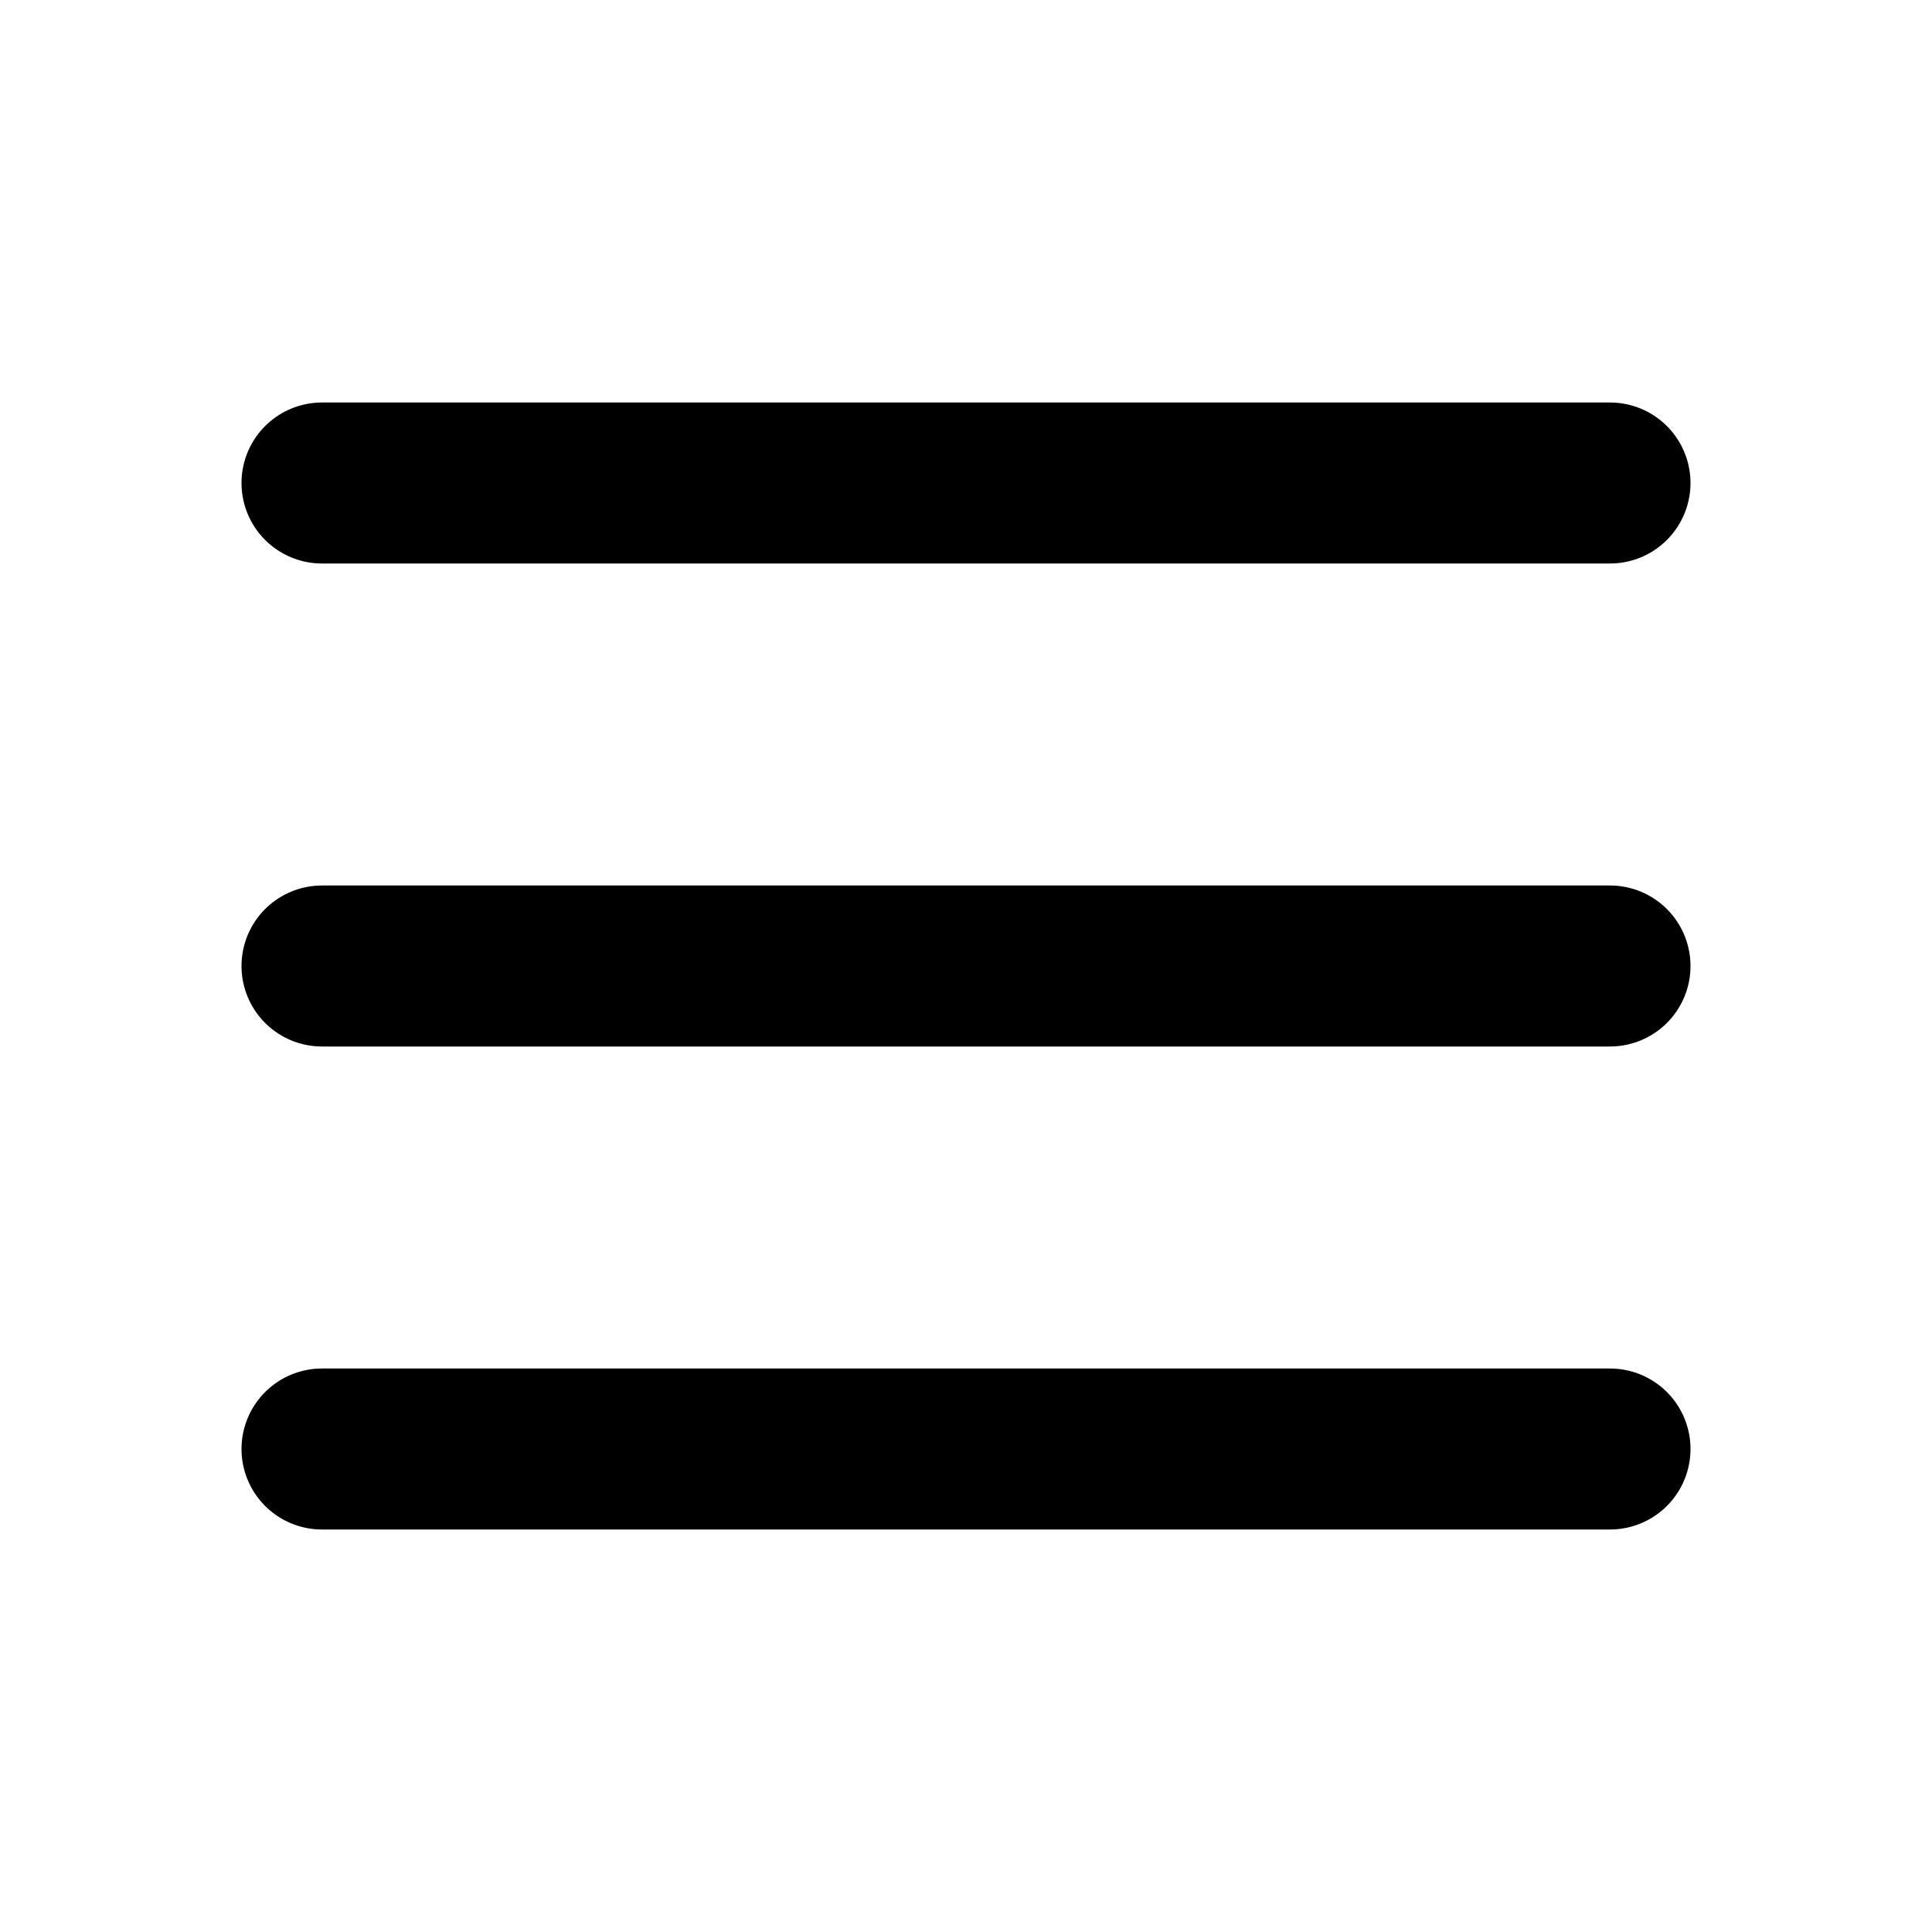
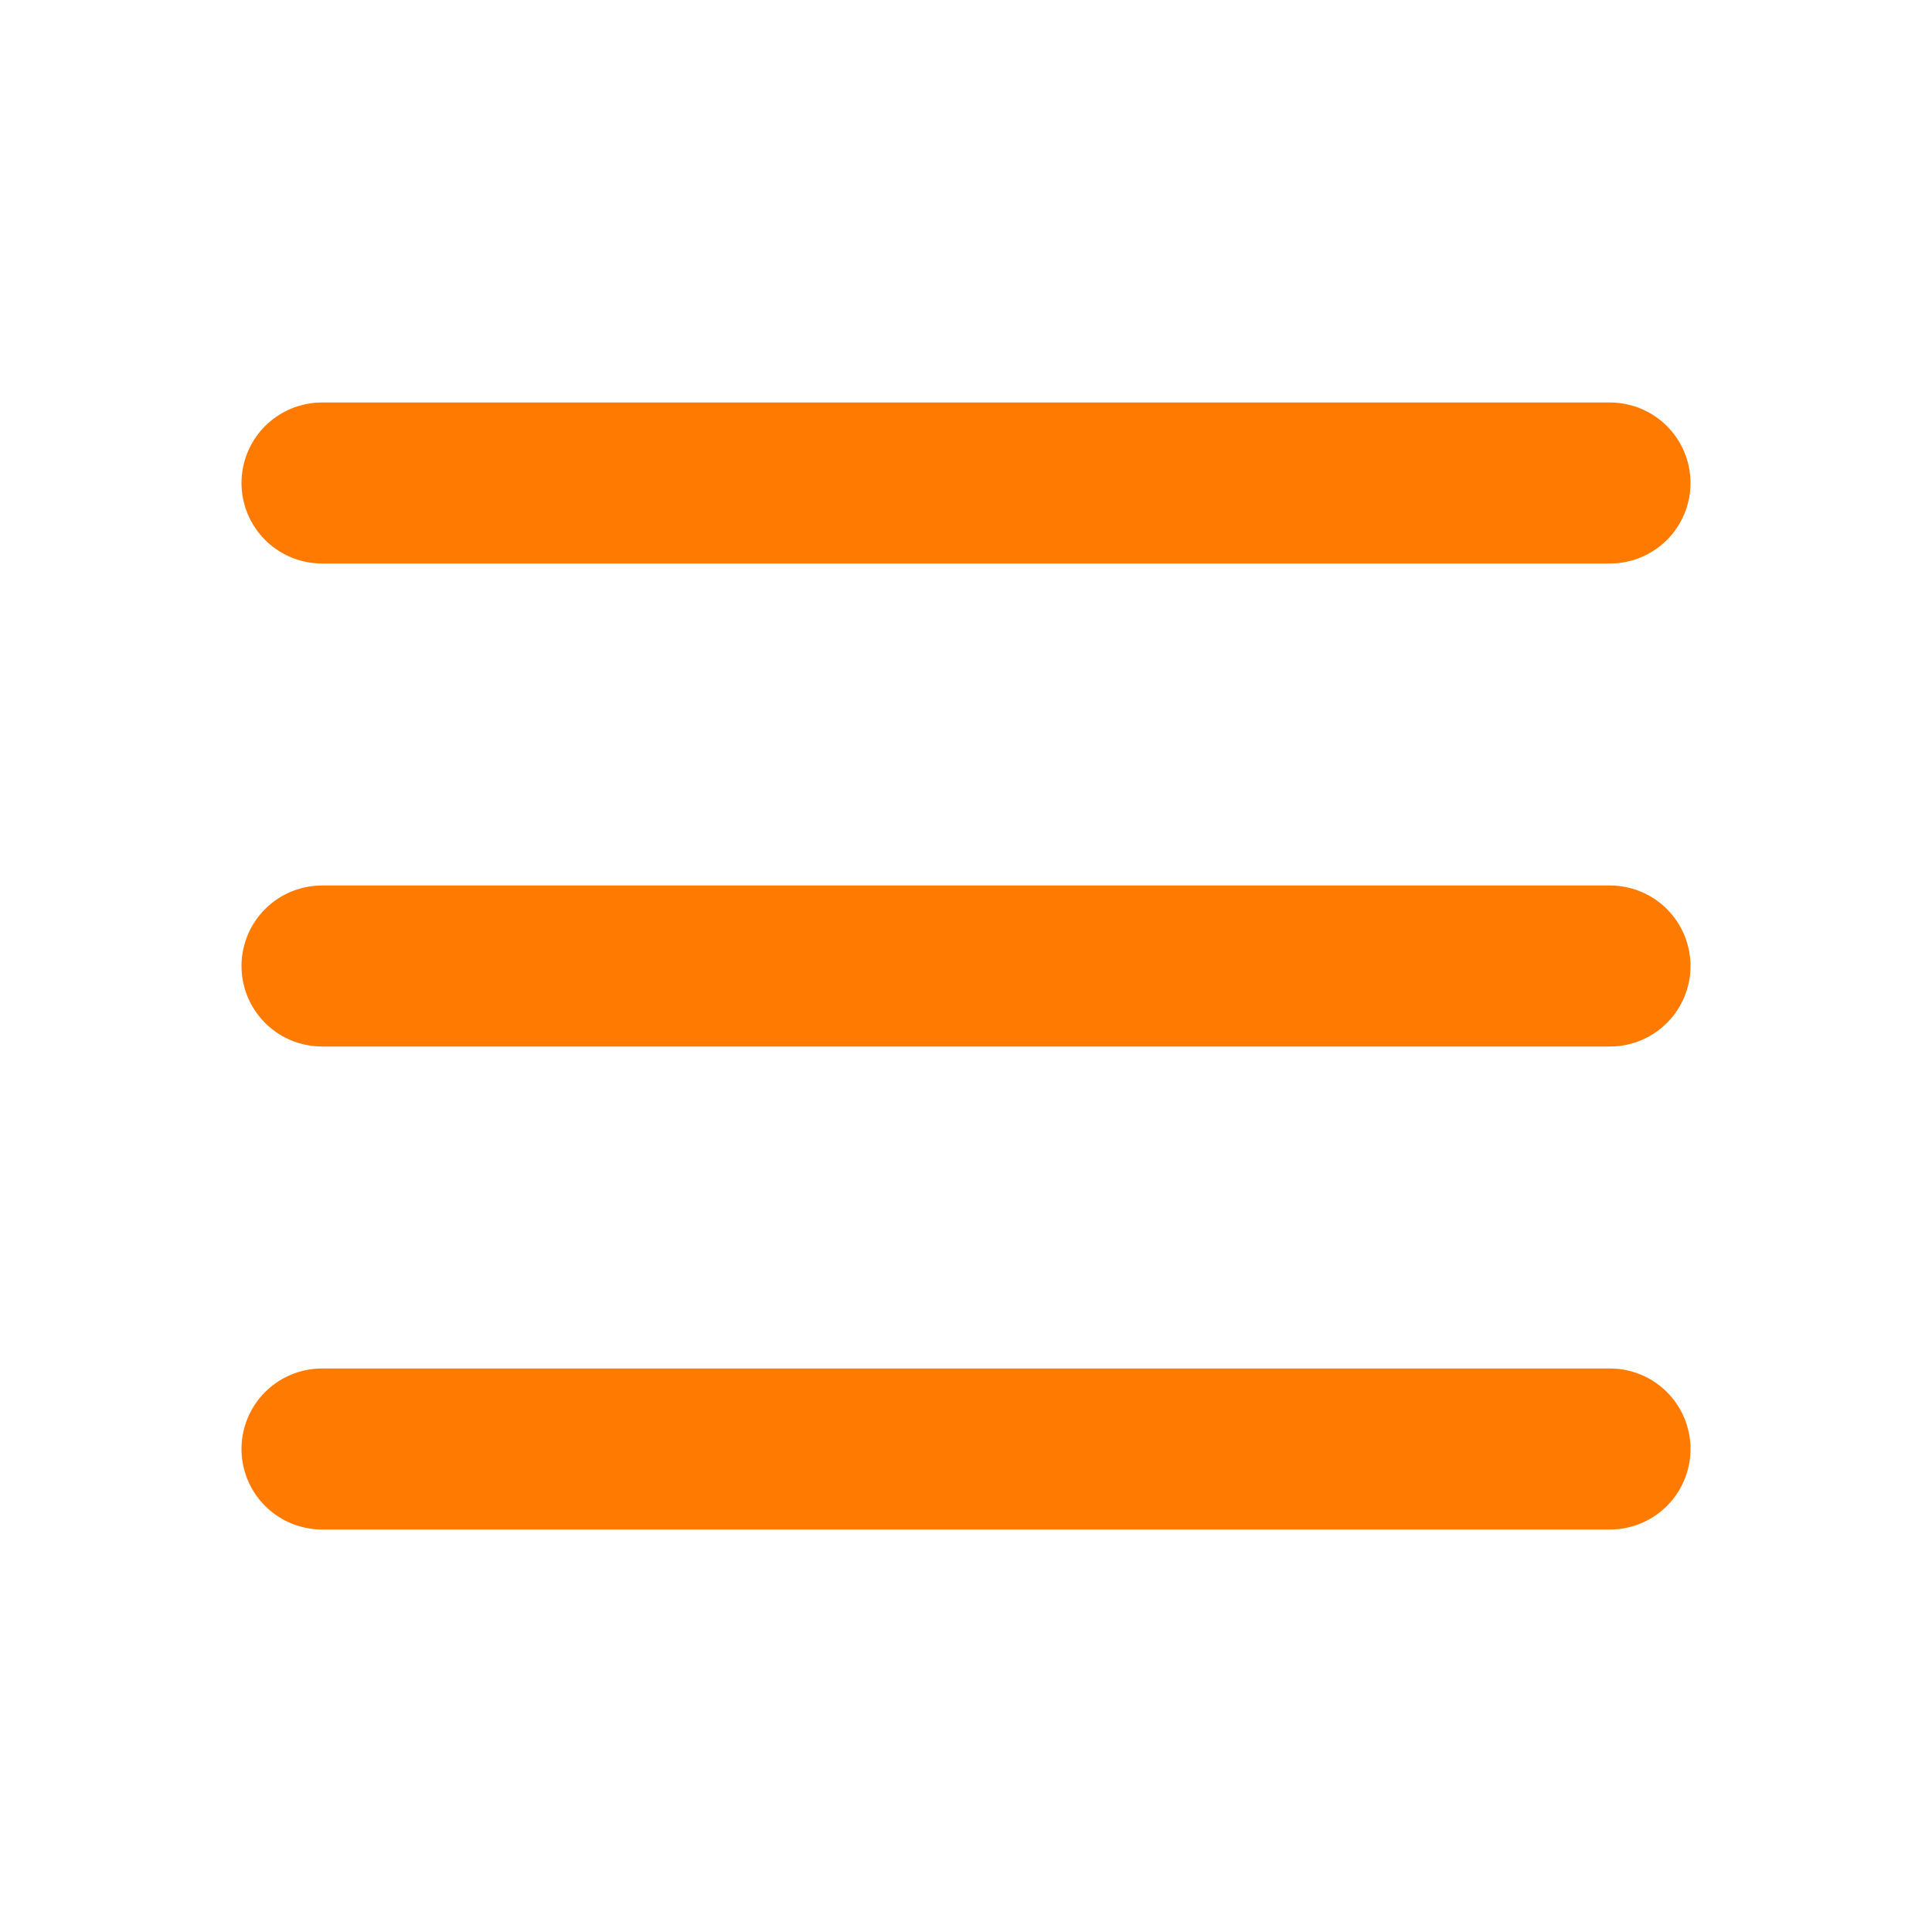
<svg xmlns="http://www.w3.org/2000/svg" width="800px" height="800px" viewBox="0 0 24 24" fill="none">
-   <path d="M4 18L20 18" stroke="#000000" stroke-width="2" stroke-linecap="round" />
-   <path d="M4 12L20 12" stroke="#000000" stroke-width="2" stroke-linecap="round" />
-   <path d="M4 6L20 6" stroke="#000000" stroke-width="2" stroke-linecap="round" />
+   <path d="M4 18L20 18" stroke="#FF7A00" stroke-width="2" stroke-linecap="round" />
+   <path d="M4 12L20 12" stroke="#FF7A00" stroke-width="2" stroke-linecap="round" />
+   <path d="M4 6L20 6" stroke="#FF7A00" stroke-width="2" stroke-linecap="round" />
</svg>
